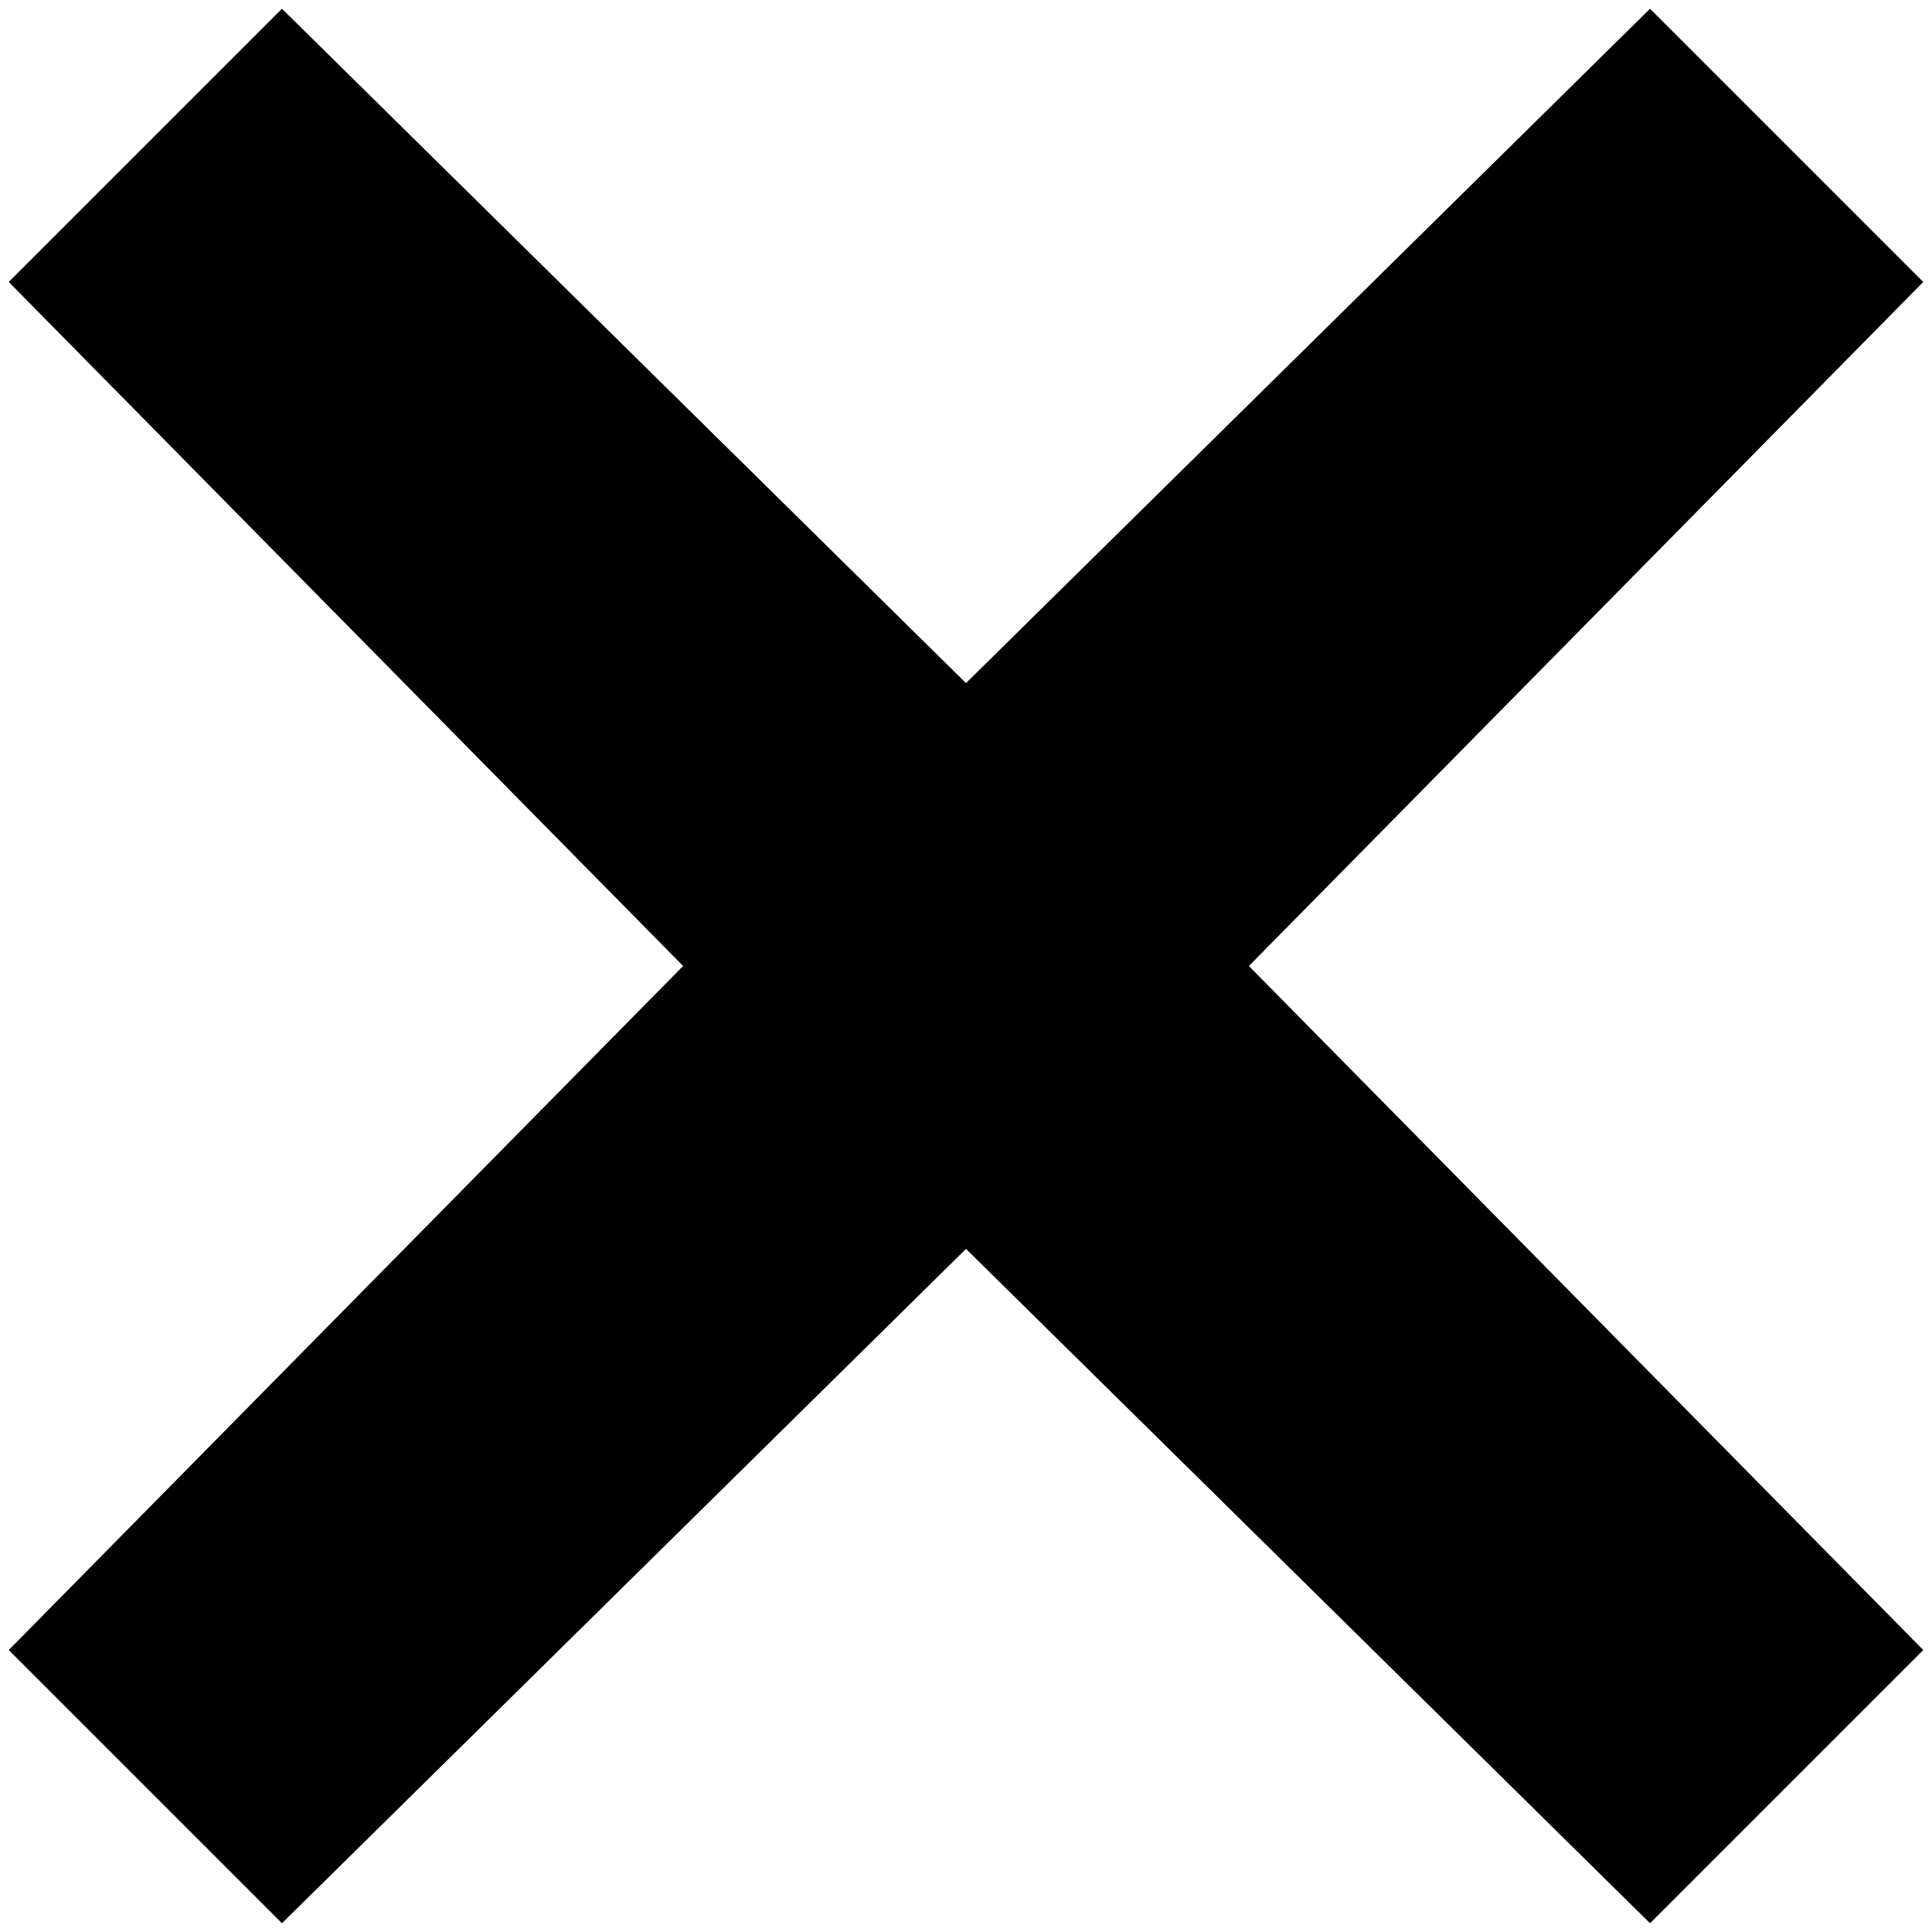
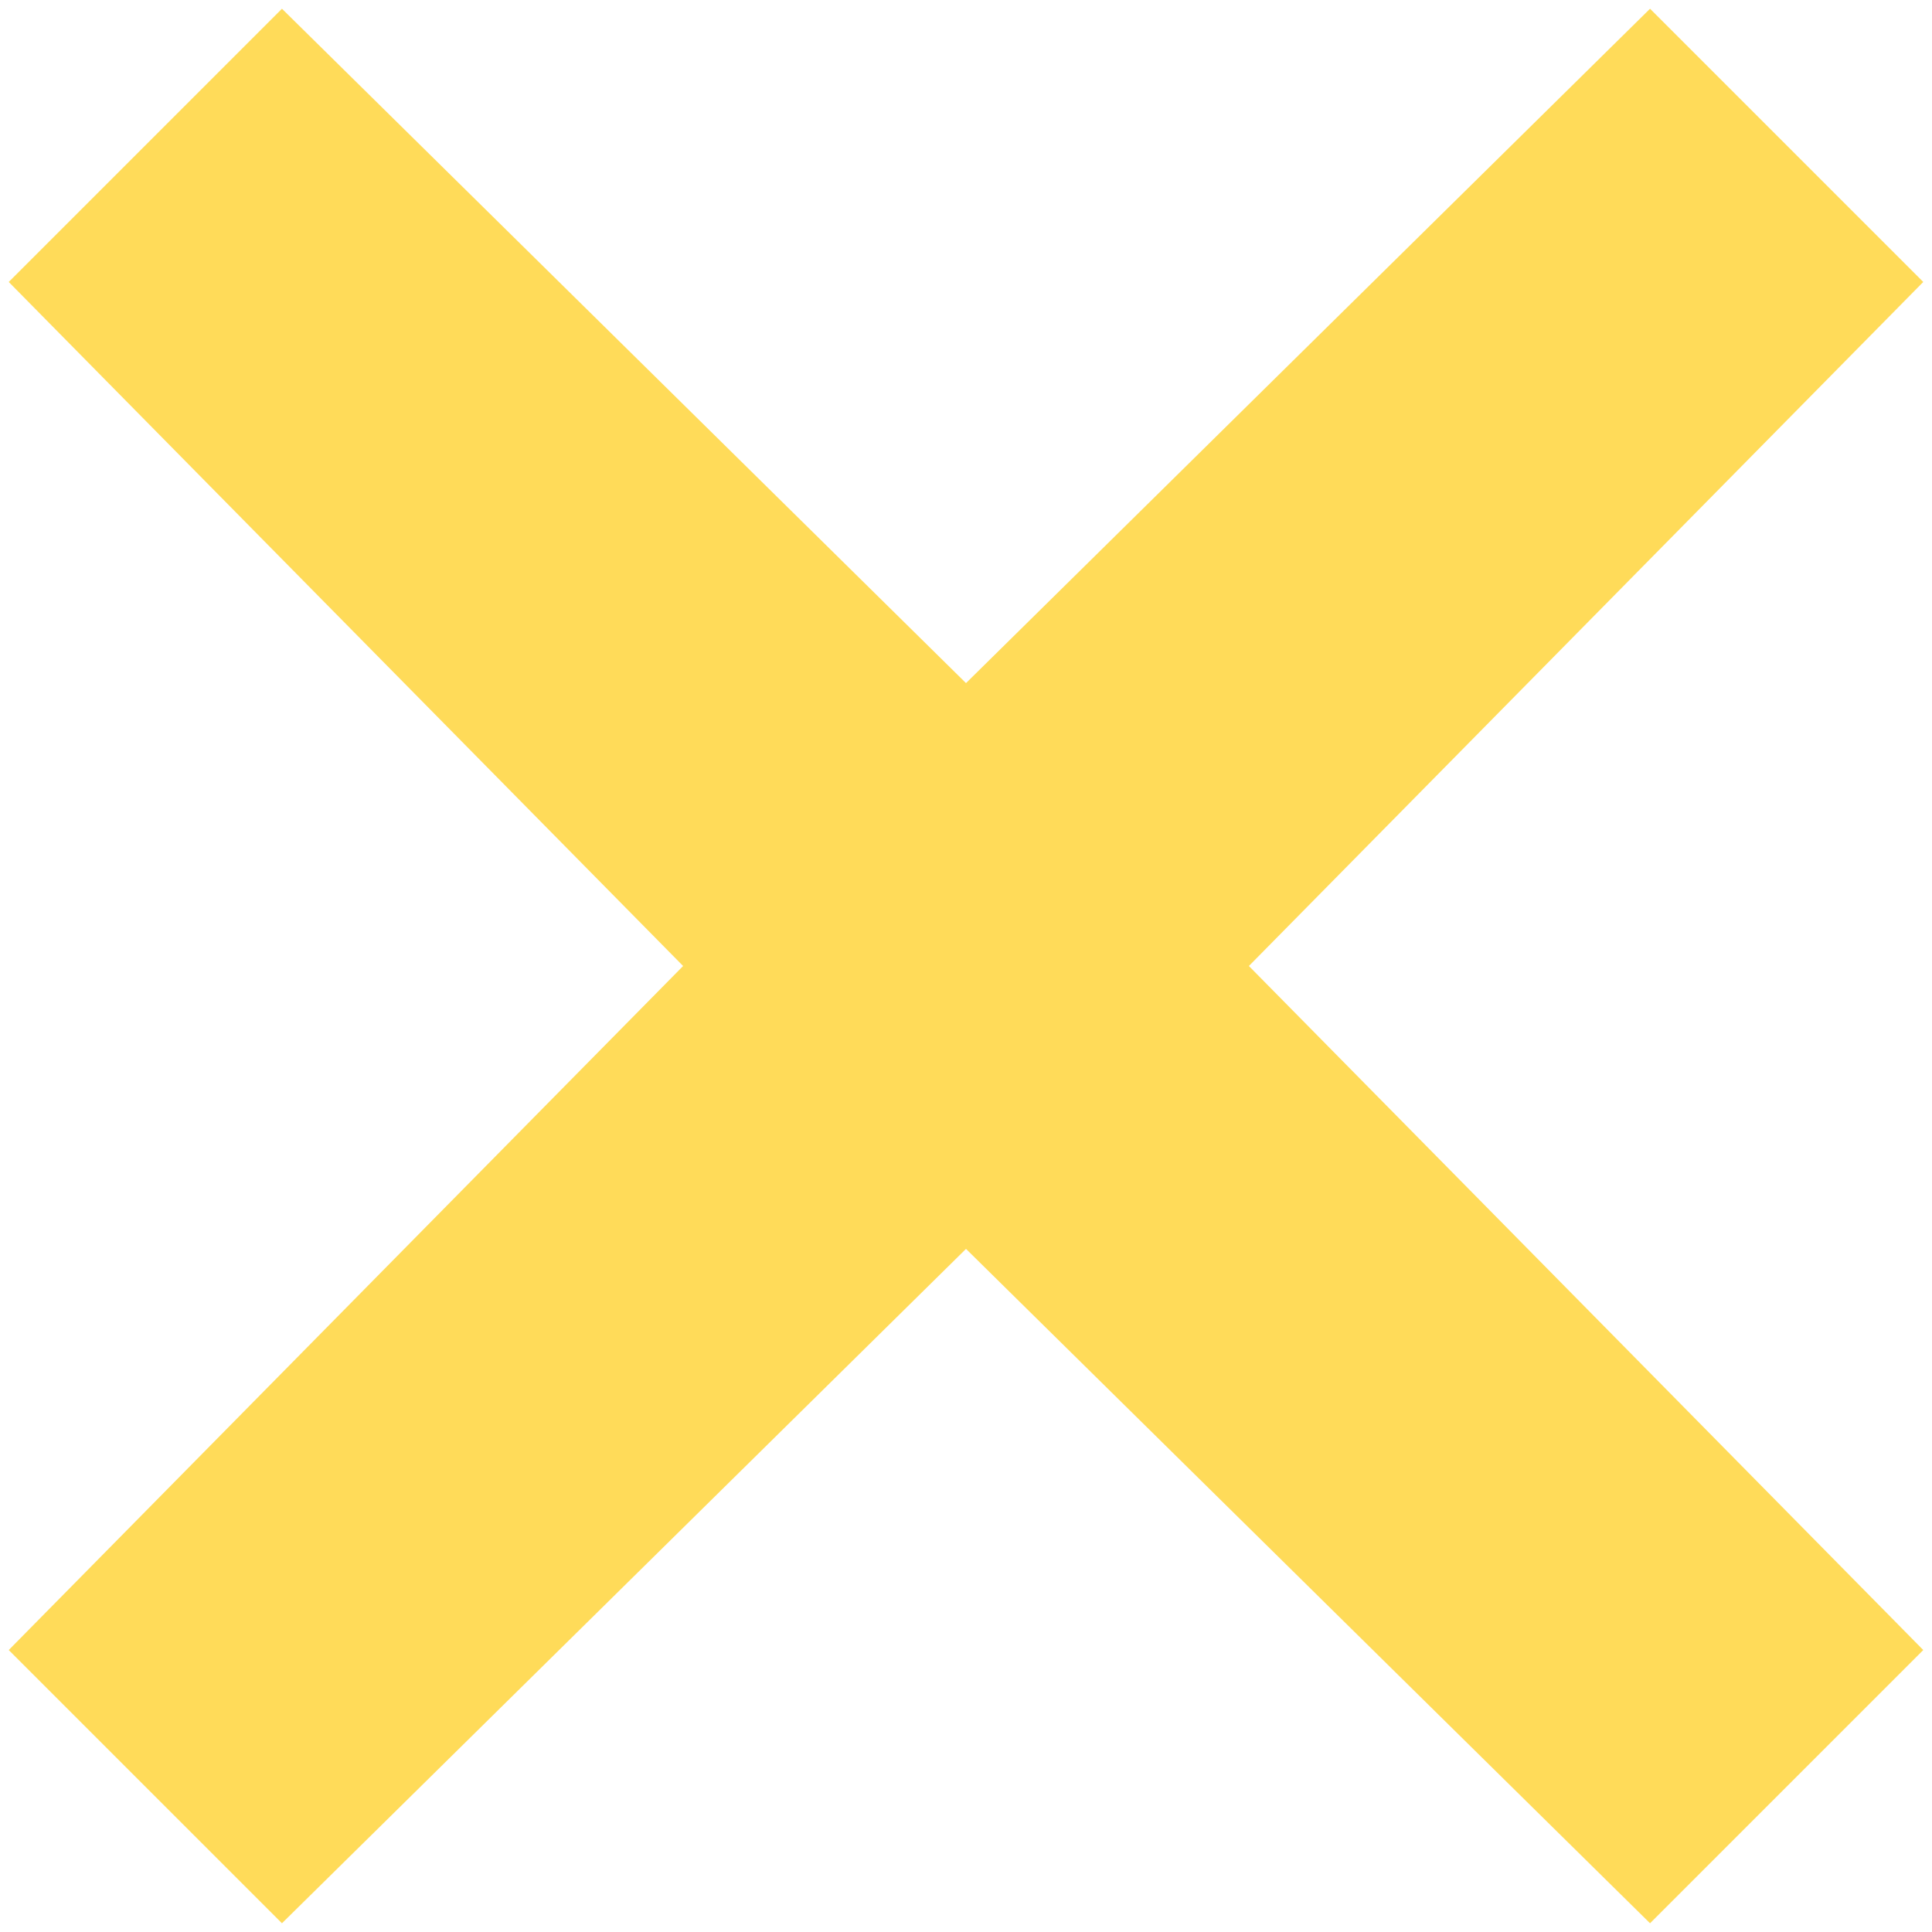
<svg xmlns="http://www.w3.org/2000/svg" width="60" height="60" viewBox="0 0 60 60" fill="none">
-   <path d="M55.456 4.544L30.36 30L55.456 55.456L30 30.36L4.544 55.456L29.64 30L4.544 4.544L30 29.64L55.456 4.544Z" fill="#D9D9D9" stroke="black" stroke-width="12" />
+   <path d="M55.456 4.544L30.36 30L55.456 55.456L30 30.36L4.544 55.456L29.64 30L4.544 4.544L30 29.64L55.456 4.544Z" fill="#D9D9D9" stroke="#FFDB59" stroke-width="12" />
</svg>
